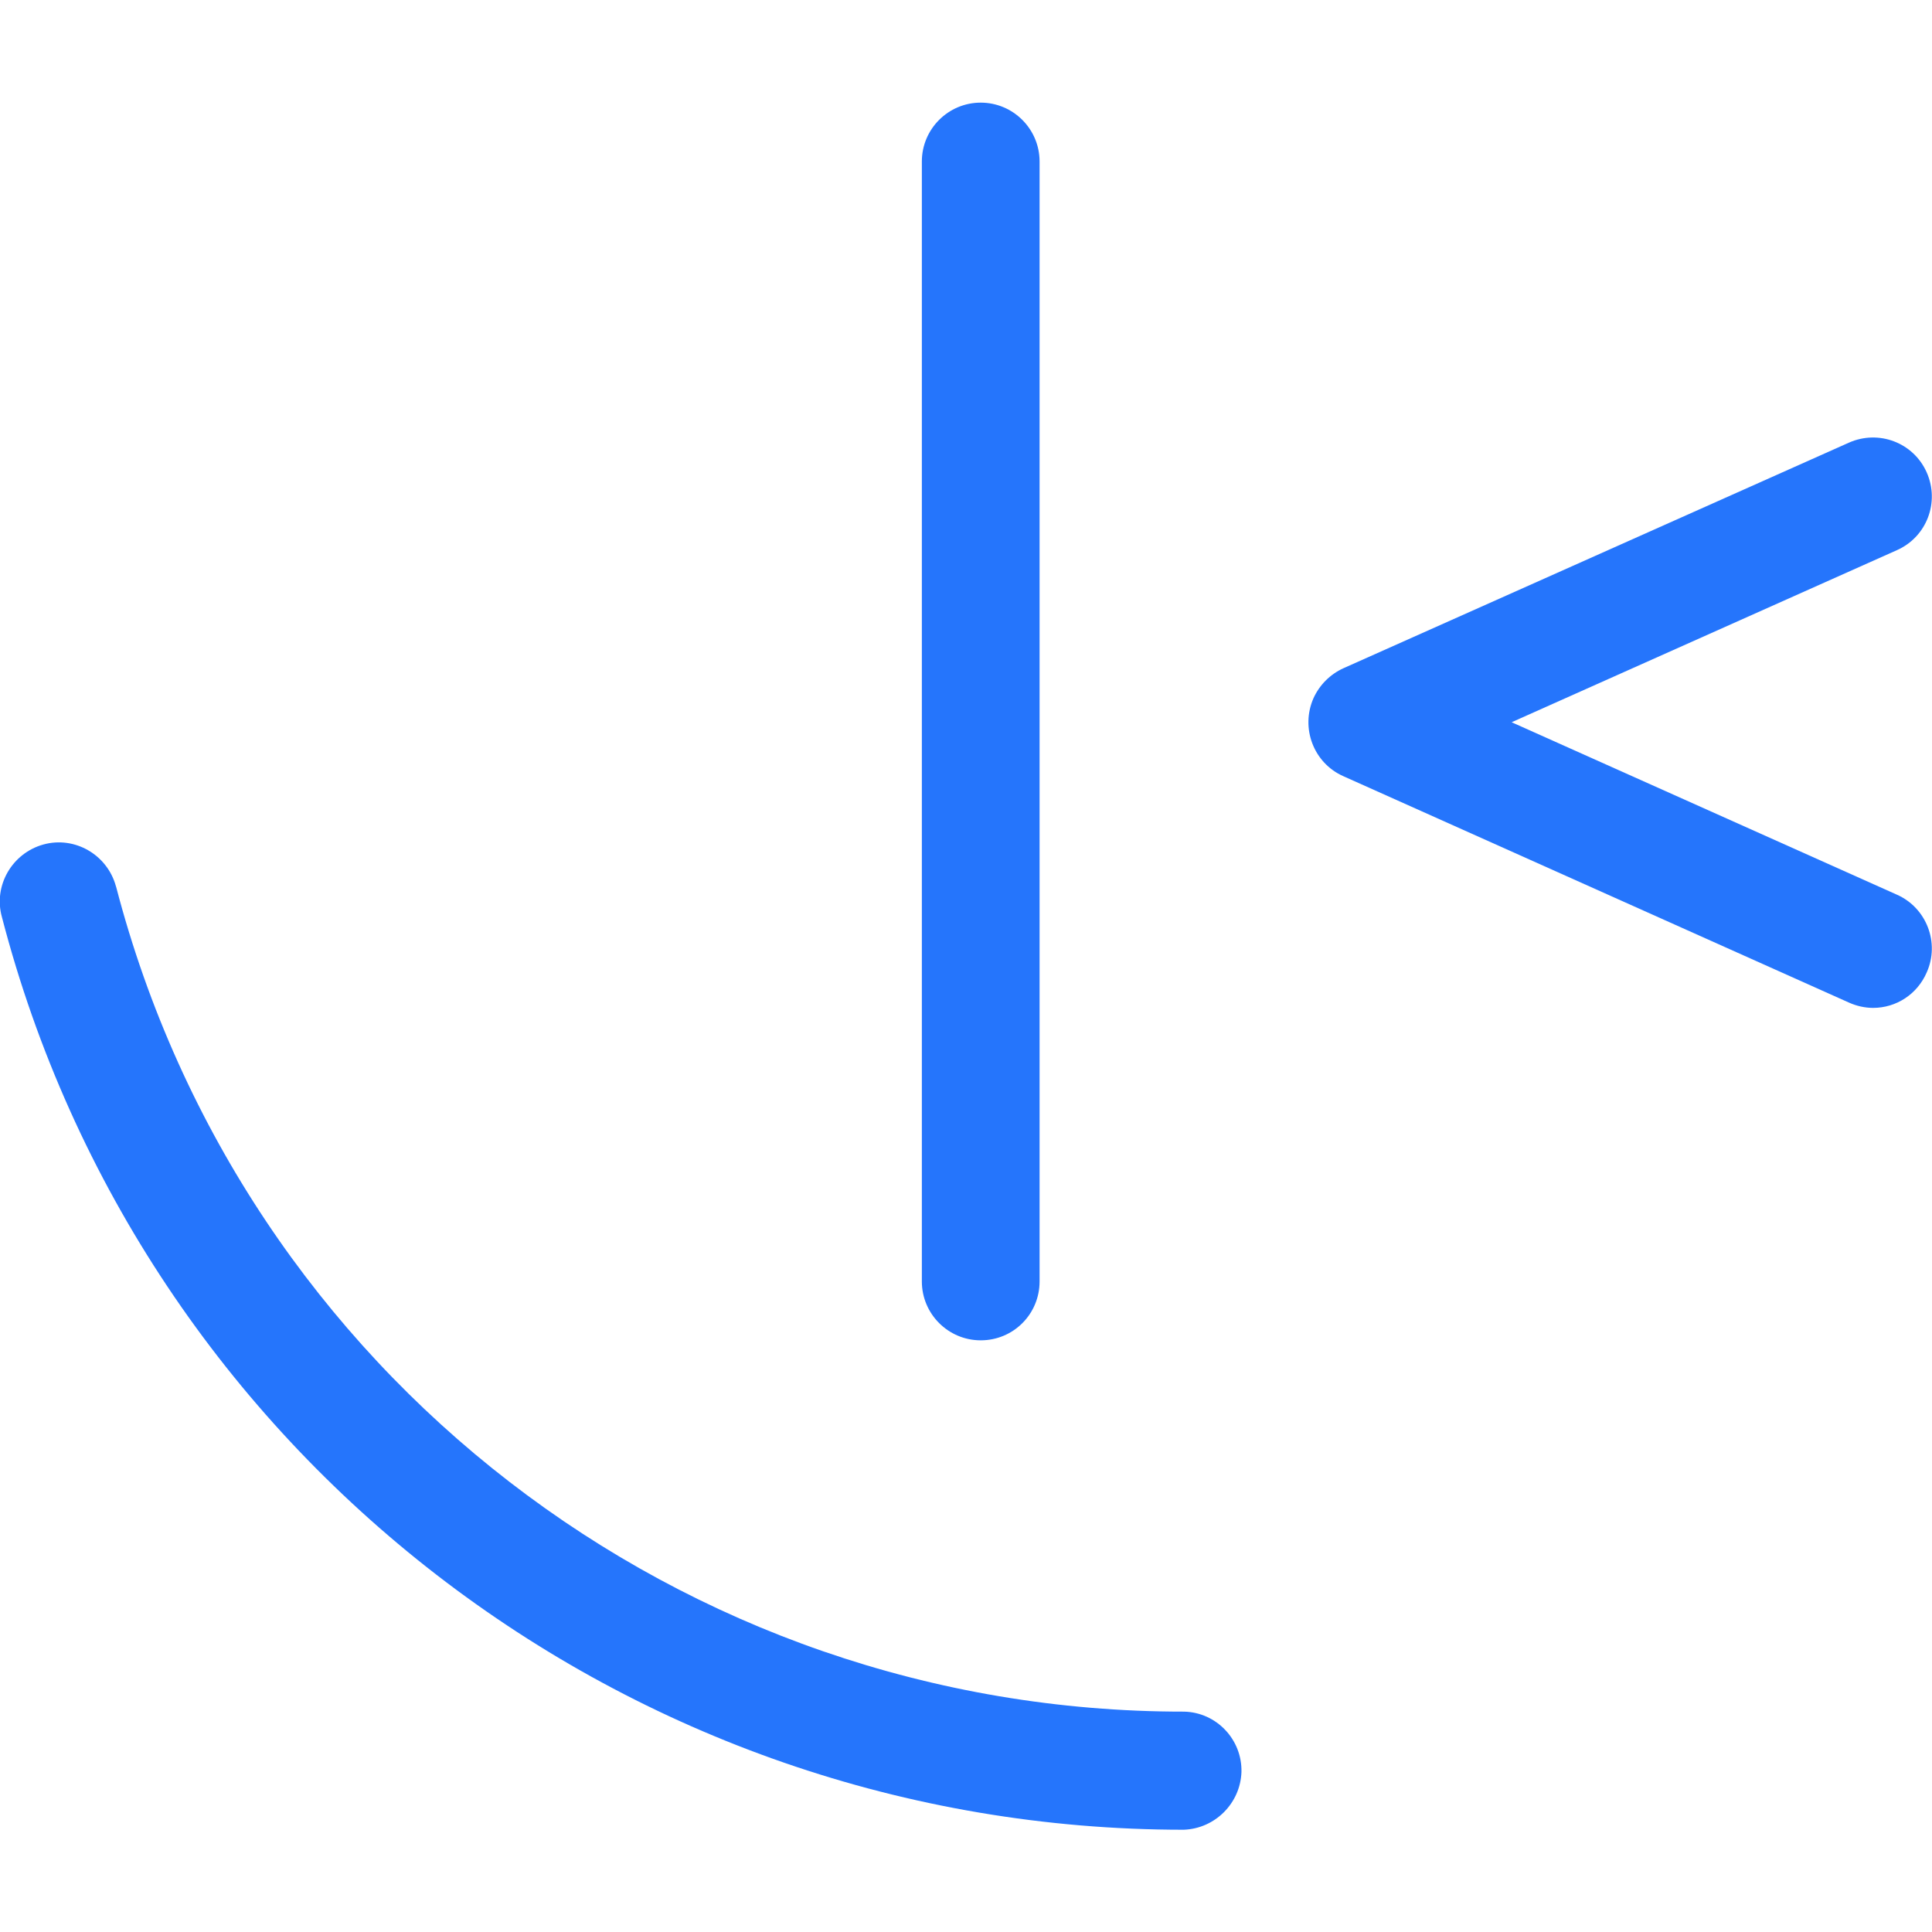
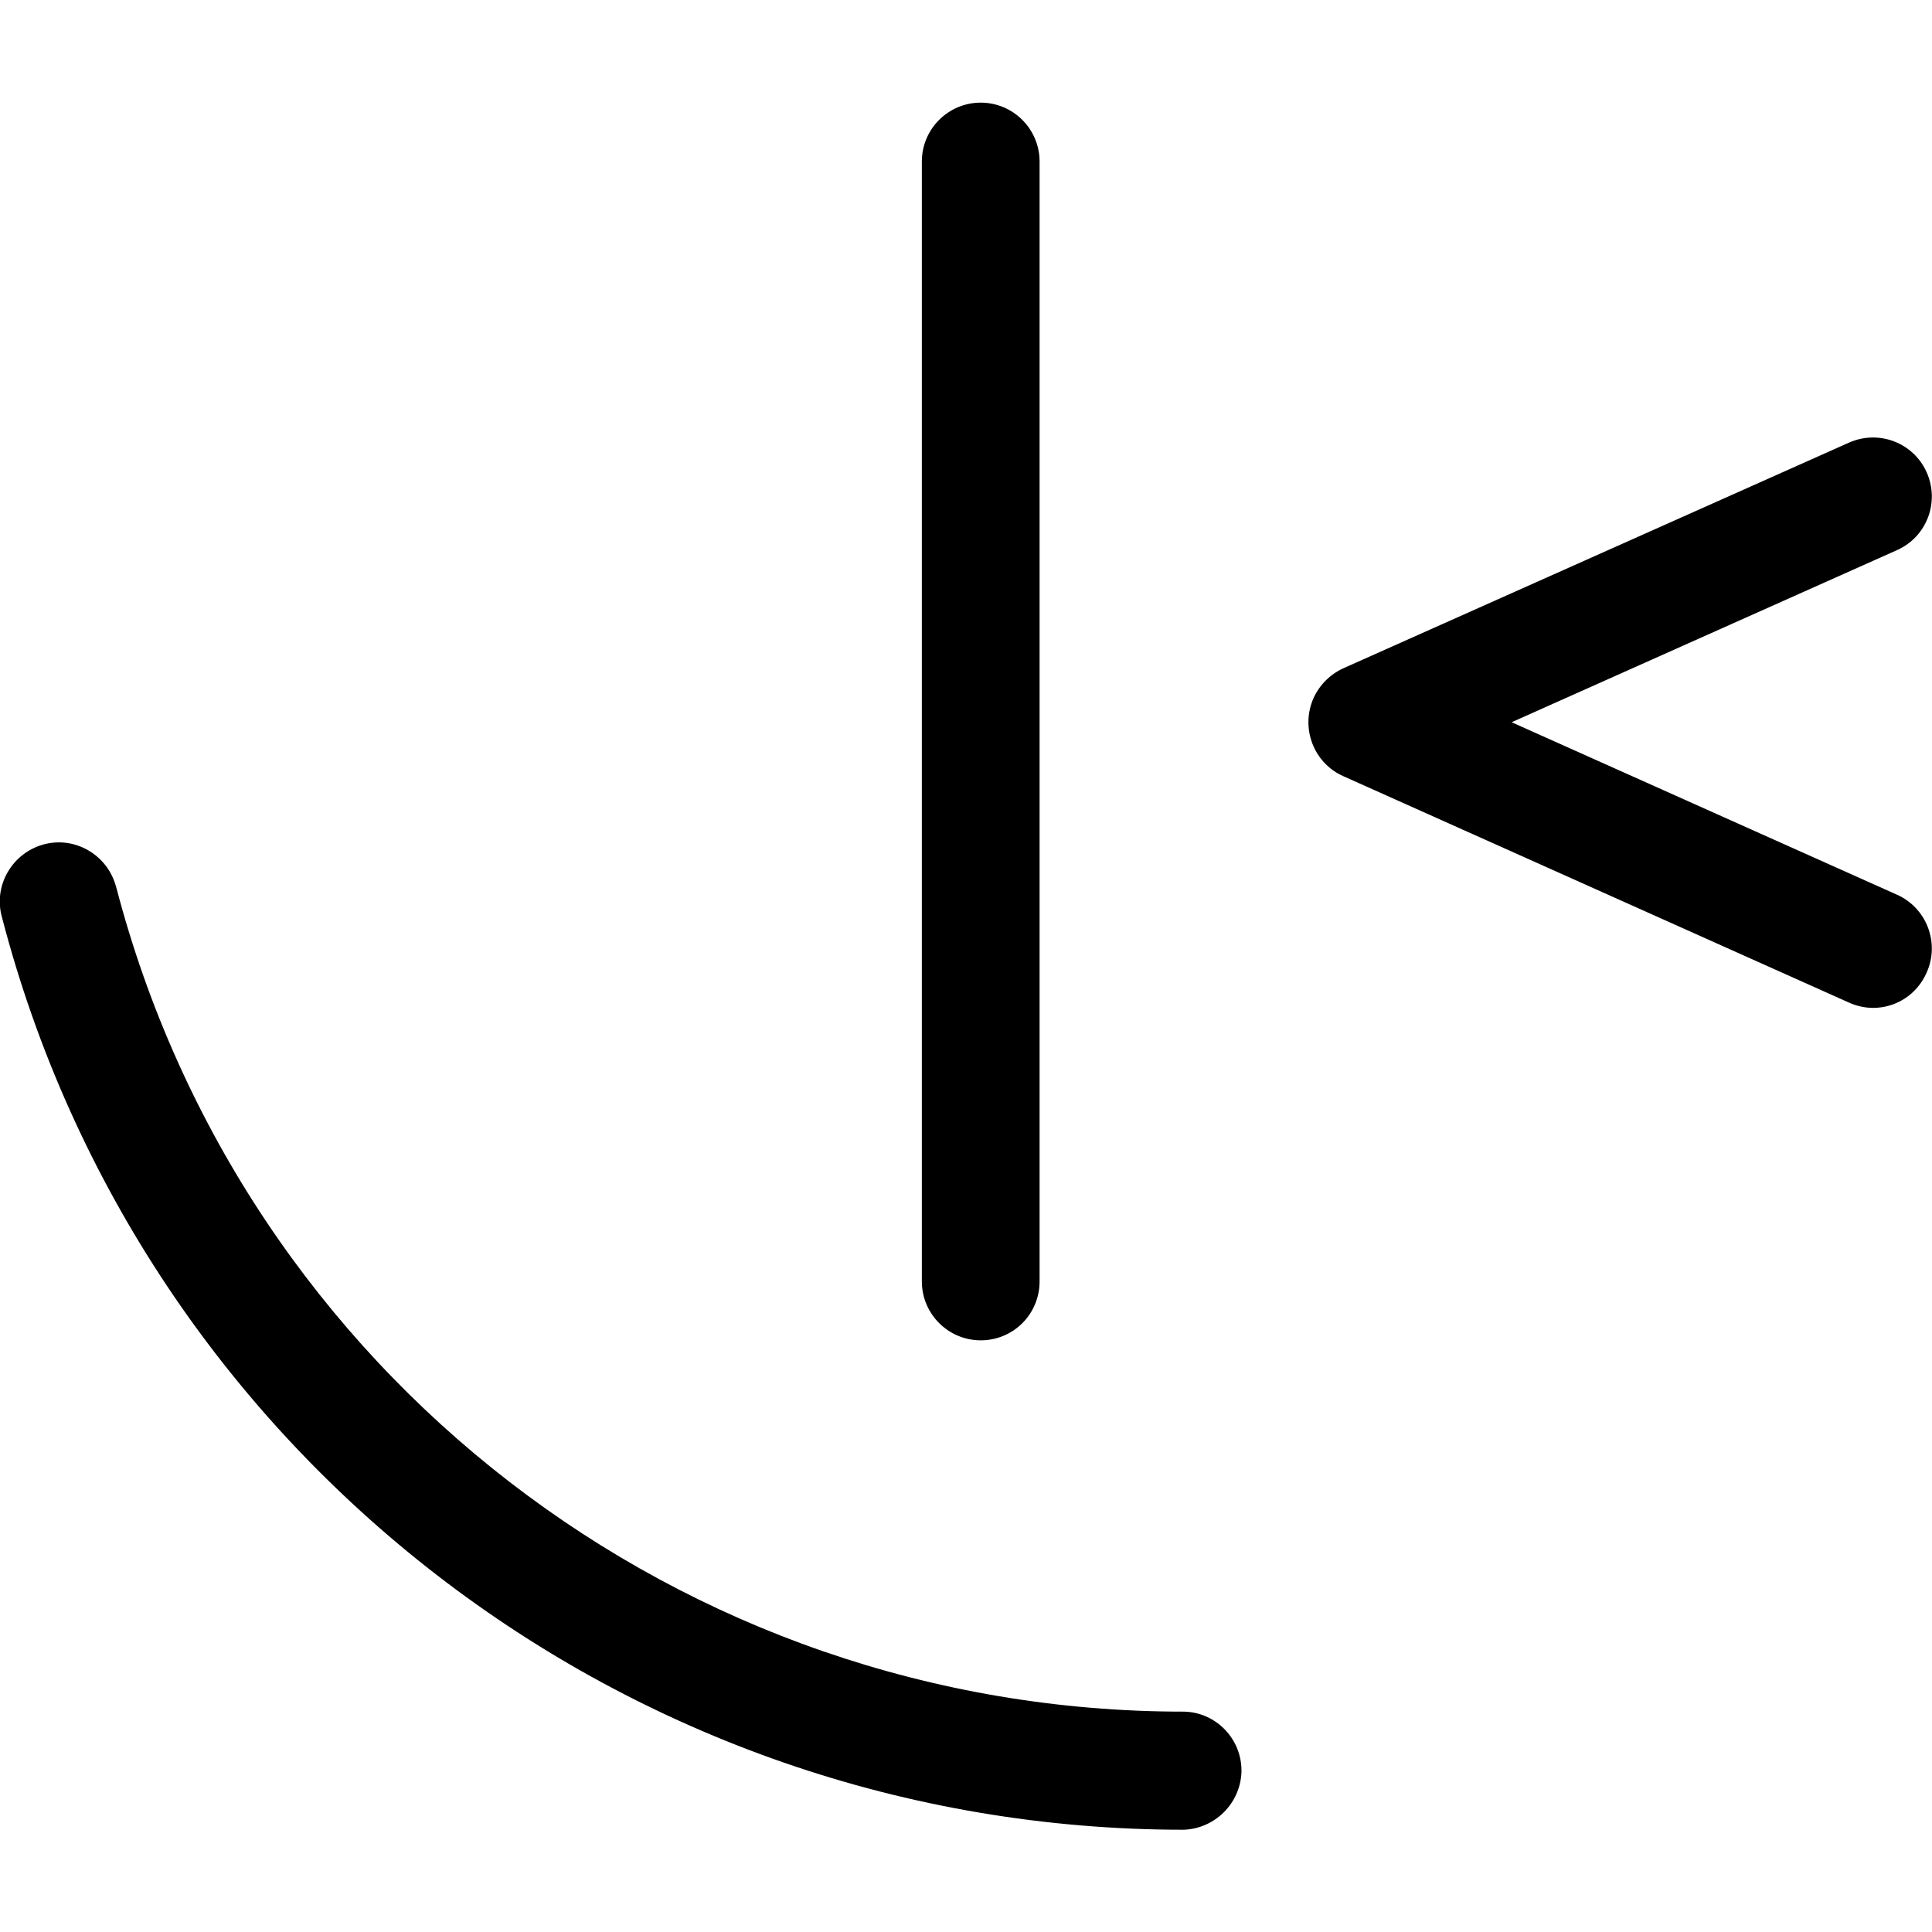
- <svg xmlns="http://www.w3.org/2000/svg" version="1.1" id="Warstwa_1" x="0px" y="0px" viewBox="0 0 512 512" style="enable-background:new 0 0 512 512;" xml:space="preserve">
-   <style type="text/css">
- 	.st0{fill:#2575FC;}
- </style>
+ <svg xmlns="http://www.w3.org/2000/svg" version="1.1" id="Warstwa_1" x="0px" y="0px" viewBox="0 0 512 512" fill="current">
  <g>
    <path class="st0" d="M496.4,267.1c-2.2,0-4.4-0.5-6.4-1.4l-134-60c-7.9-3.5-11.4-12.8-7.9-20.7c1.6-3.5,4.4-6.3,7.9-7.9l134-59.8   c7.9-3.5,17.1,0,20.6,7.9c3.5,7.9,0,17.1-7.9,20.6l-102.1,45.6l102.1,45.7c7.9,3.5,11.4,12.8,7.9,20.6   C508.1,263.5,502.5,267.1,496.4,267.1L496.4,267.1z" />
    <path class="st0" d="M313.7,484.9c-147.4,0-276.2-99.5-313.2-241.9c-2.3-8.3,2.7-16.9,11-19.2c8.3-2.3,16.9,2.7,19.2,11   c0,0.1,0.1,0.2,0.1,0.3c33.6,128.8,149.9,218.6,283,218.5c8.6,0.2,15.4,7.4,15.2,16C328.7,477.9,322,484.6,313.7,484.9L313.7,484.9   z" />
    <path class="st0" d="M259.9,355.2c-8.6,0-15.6-7-15.6-15.6V42.8c0-8.6,7-15.6,15.6-15.6c8.6,0,15.6,7,15.6,15.6c0,0,0,0,0,0v296.8   C275.5,348.2,268.6,355.2,259.9,355.2L259.9,355.2z" />
  </g>
</svg>
